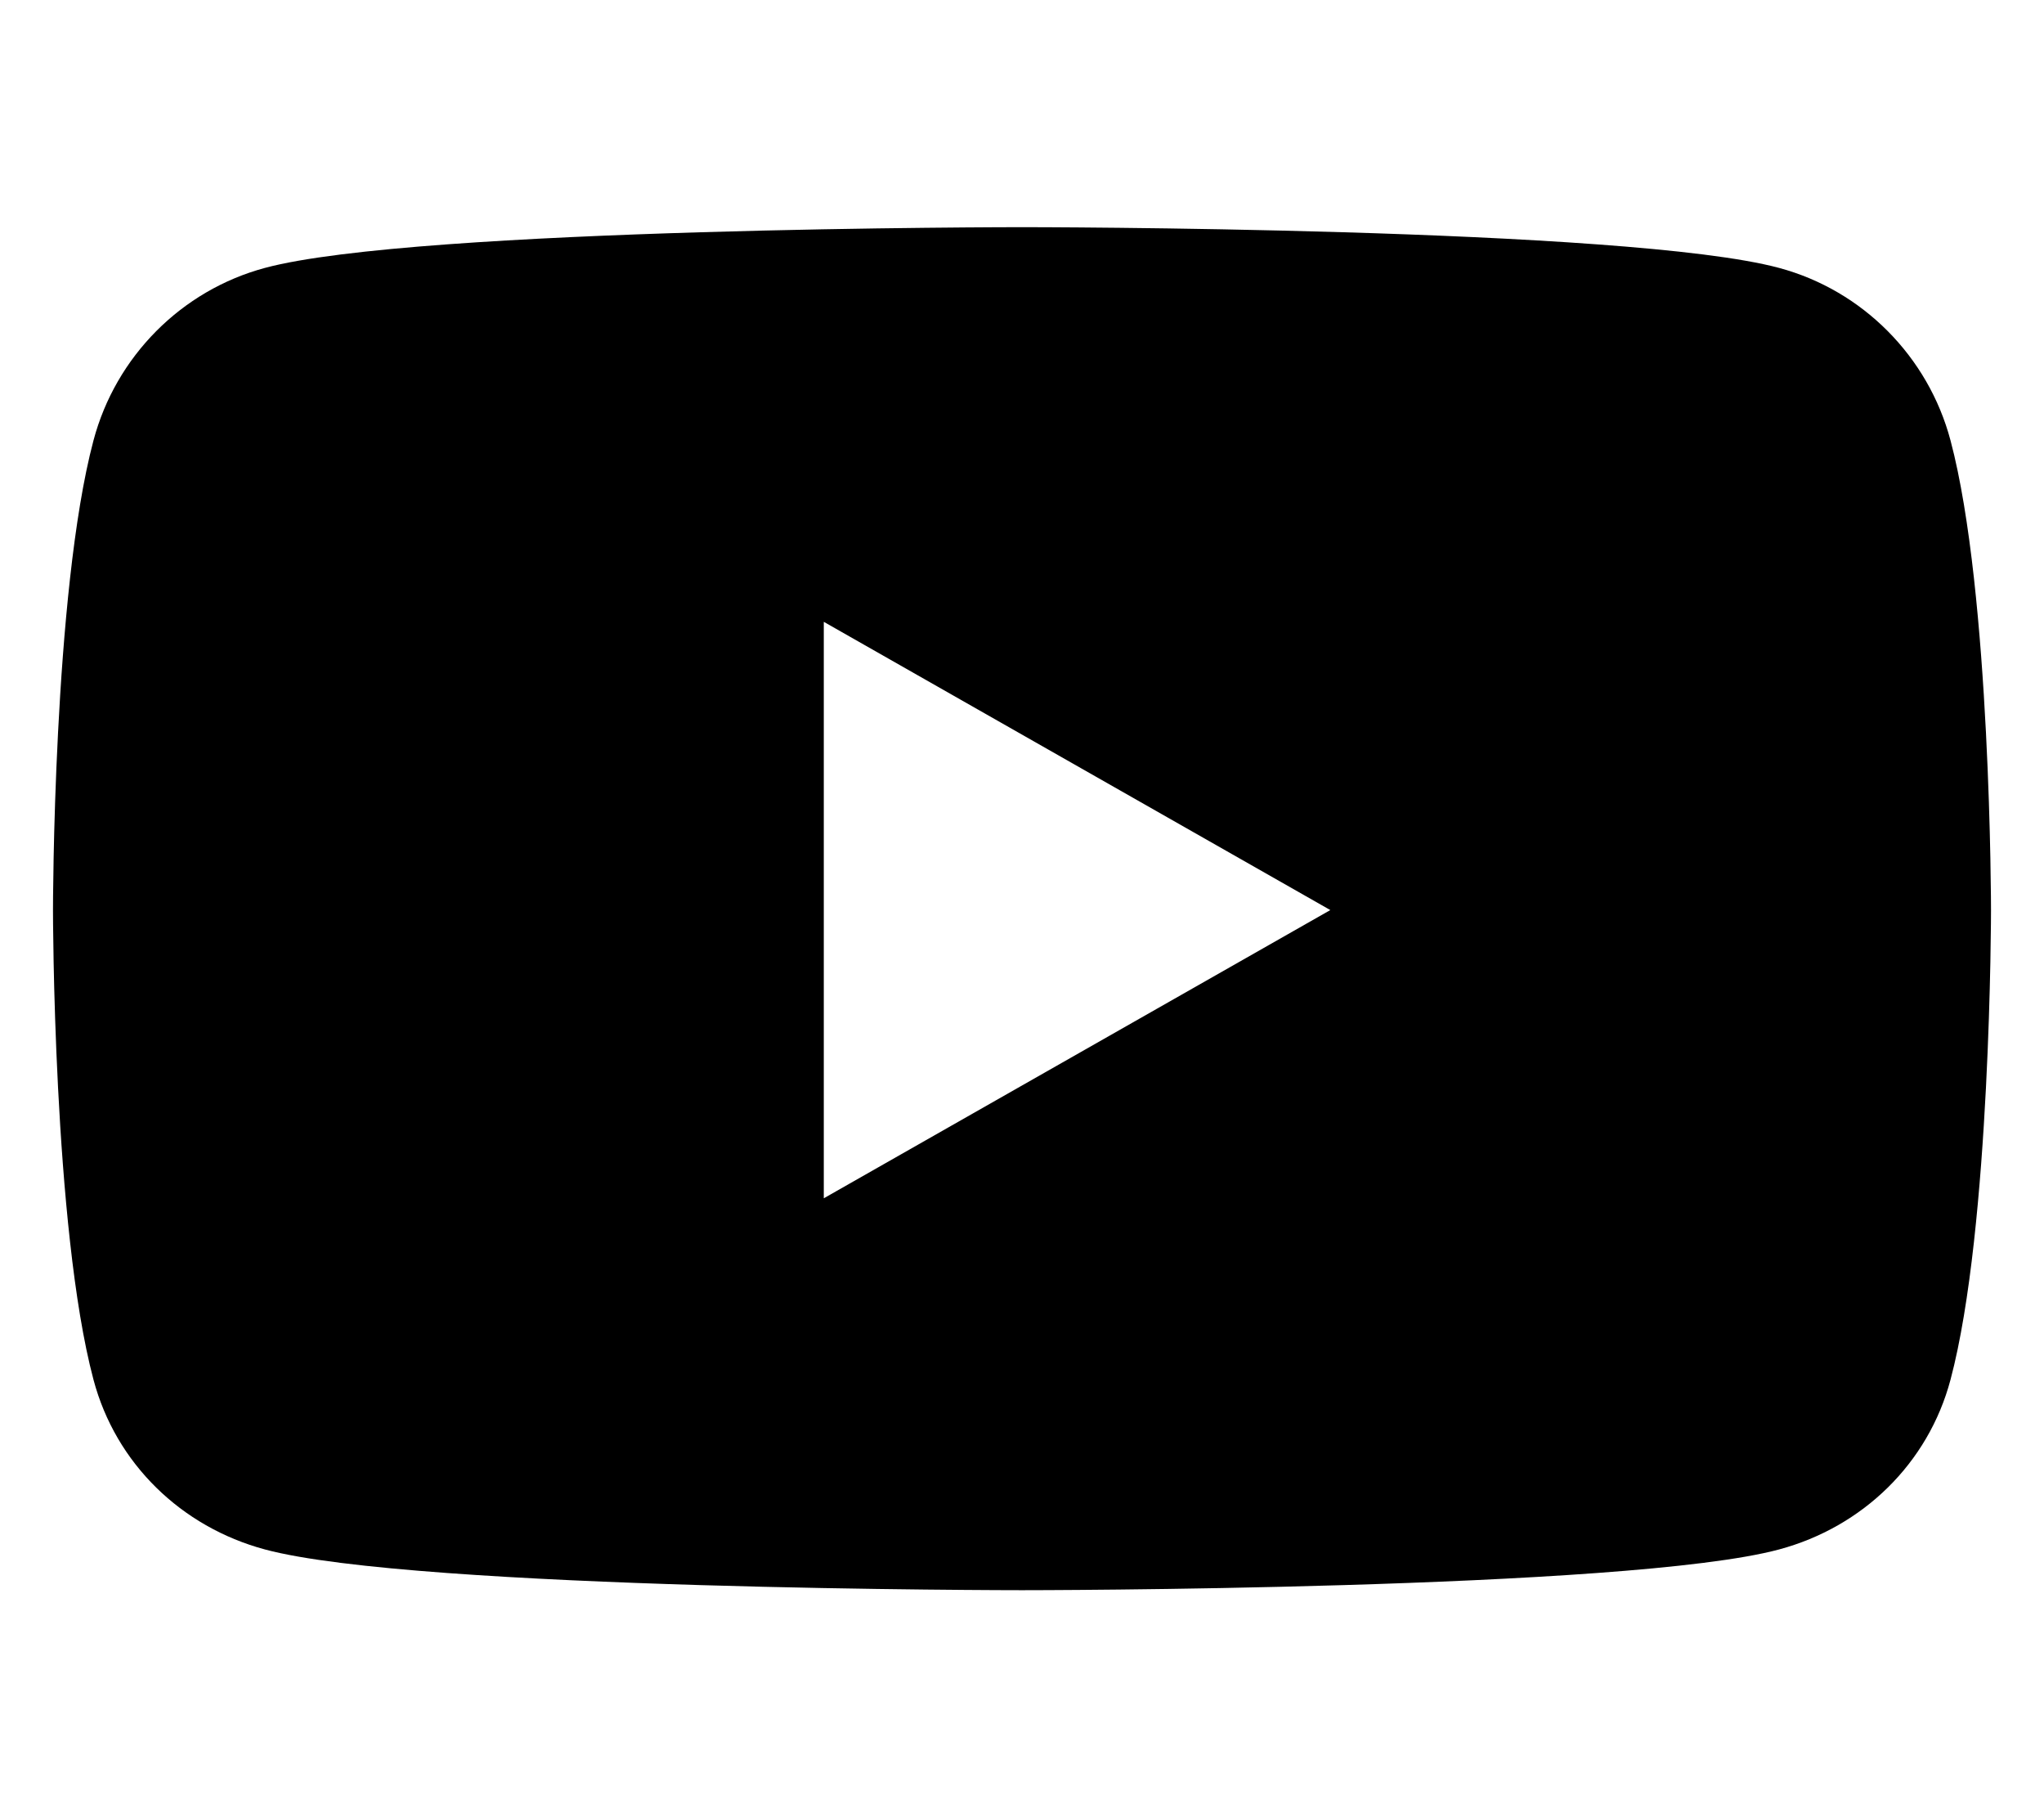
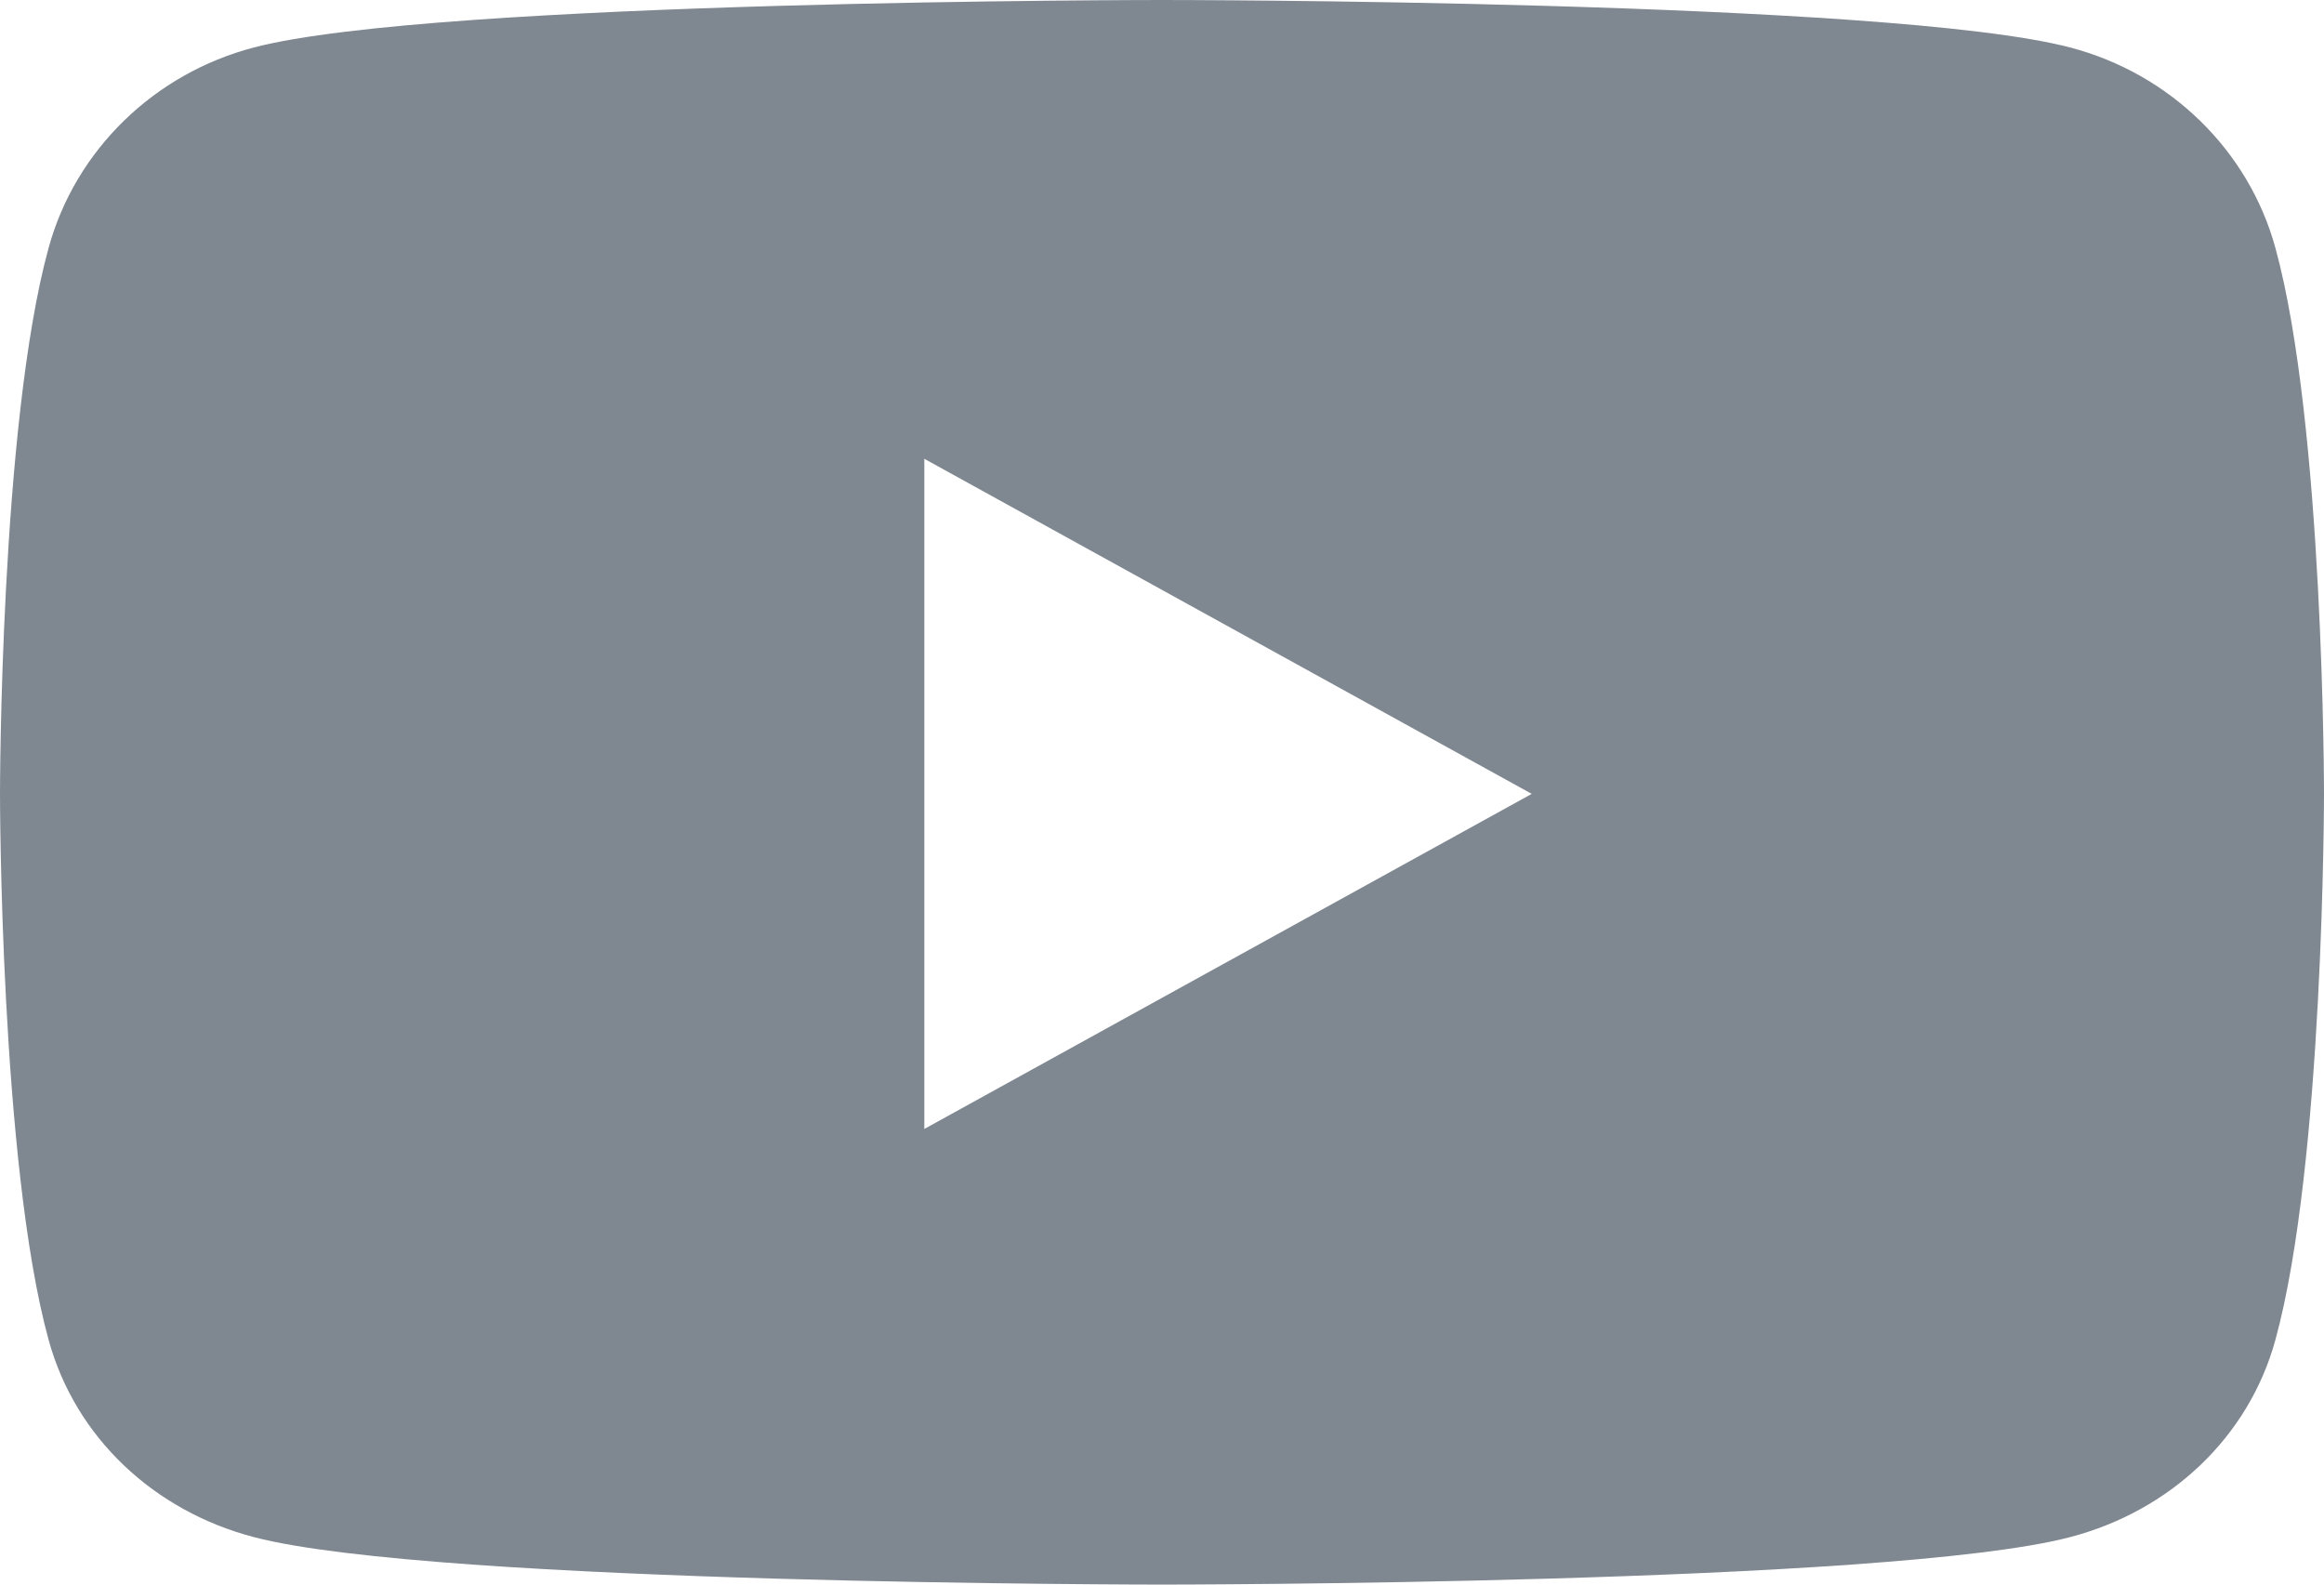
- <svg xmlns="http://www.w3.org/2000/svg" viewBox="0 0 576 512">
-   <path d="M549.655 124.083c-6.281-23.65-24.787-42.276-48.284-48.597C458.781 64 288 64 288 64S117.22 64 74.629 75.486c-23.497 6.322-42.003 24.947-48.284 48.597-11.412 42.867-11.412 132.305-11.412 132.305s0 89.438 11.412 132.305c6.281 23.65 24.787 41.5 48.284 47.821C117.22 448 288 448 288 448s170.78 0 213.371-11.486c23.497-6.321 42.003-24.171 48.284-47.821 11.412-42.867 11.412-132.305 11.412-132.305s0-89.438-11.412-132.305zm-317.51 213.508V175.185l142.739 81.205-142.739 81.201z" />
+ <svg xmlns="http://www.w3.org/2000/svg" width="22px" height="15px" viewBox="0 0 22 15" version="1.1">
+   <defs />
+   <g id="Page-1" stroke="none" stroke-width="1" fill="none" fill-rule="evenodd">
+     <g id="Desktop-HD" transform="translate(-1173, -5377)" fill="#7F8791" fill-rule="nonzero">
+       <g id="Footer" transform="translate(0, 5124)">
+         <g id="Socail-media" transform="translate(1172, 79)">
+           <g id="Social-media-link" transform="translate(0, 85)">
+             <g id="youtube-icon" transform="translate(1, 89)">
+               <path d="M21.54,2.347 C21.287,1.423 20.542,0.696 19.595,0.449 C17.88,0 11,0 11,0 C11,0 4.12,0 2.405,0.449 C1.458,0.696 0.713,1.423 0.46,2.347 C0,4.021 0,7.515 0,7.515 C0,7.515 0,11.009 0.46,12.683 C0.713,13.607 1.458,14.304 2.405,14.551 C4.12,15 11,15 11,15 C11,15 17.88,15 19.595,14.551 C20.542,14.304 21.287,13.607 21.54,12.683 C22,11.009 22,7.515 22,7.515 C22,7.515 22,4.021 21.54,2.347 Z M8.75,10.687 L8.75,4.343 L14.5,7.515 L8.75,10.687 Z" id="Shape" />
+             </g>
+           </g>
+         </g>
+       </g>
+     </g>
+   </g>
</svg>
